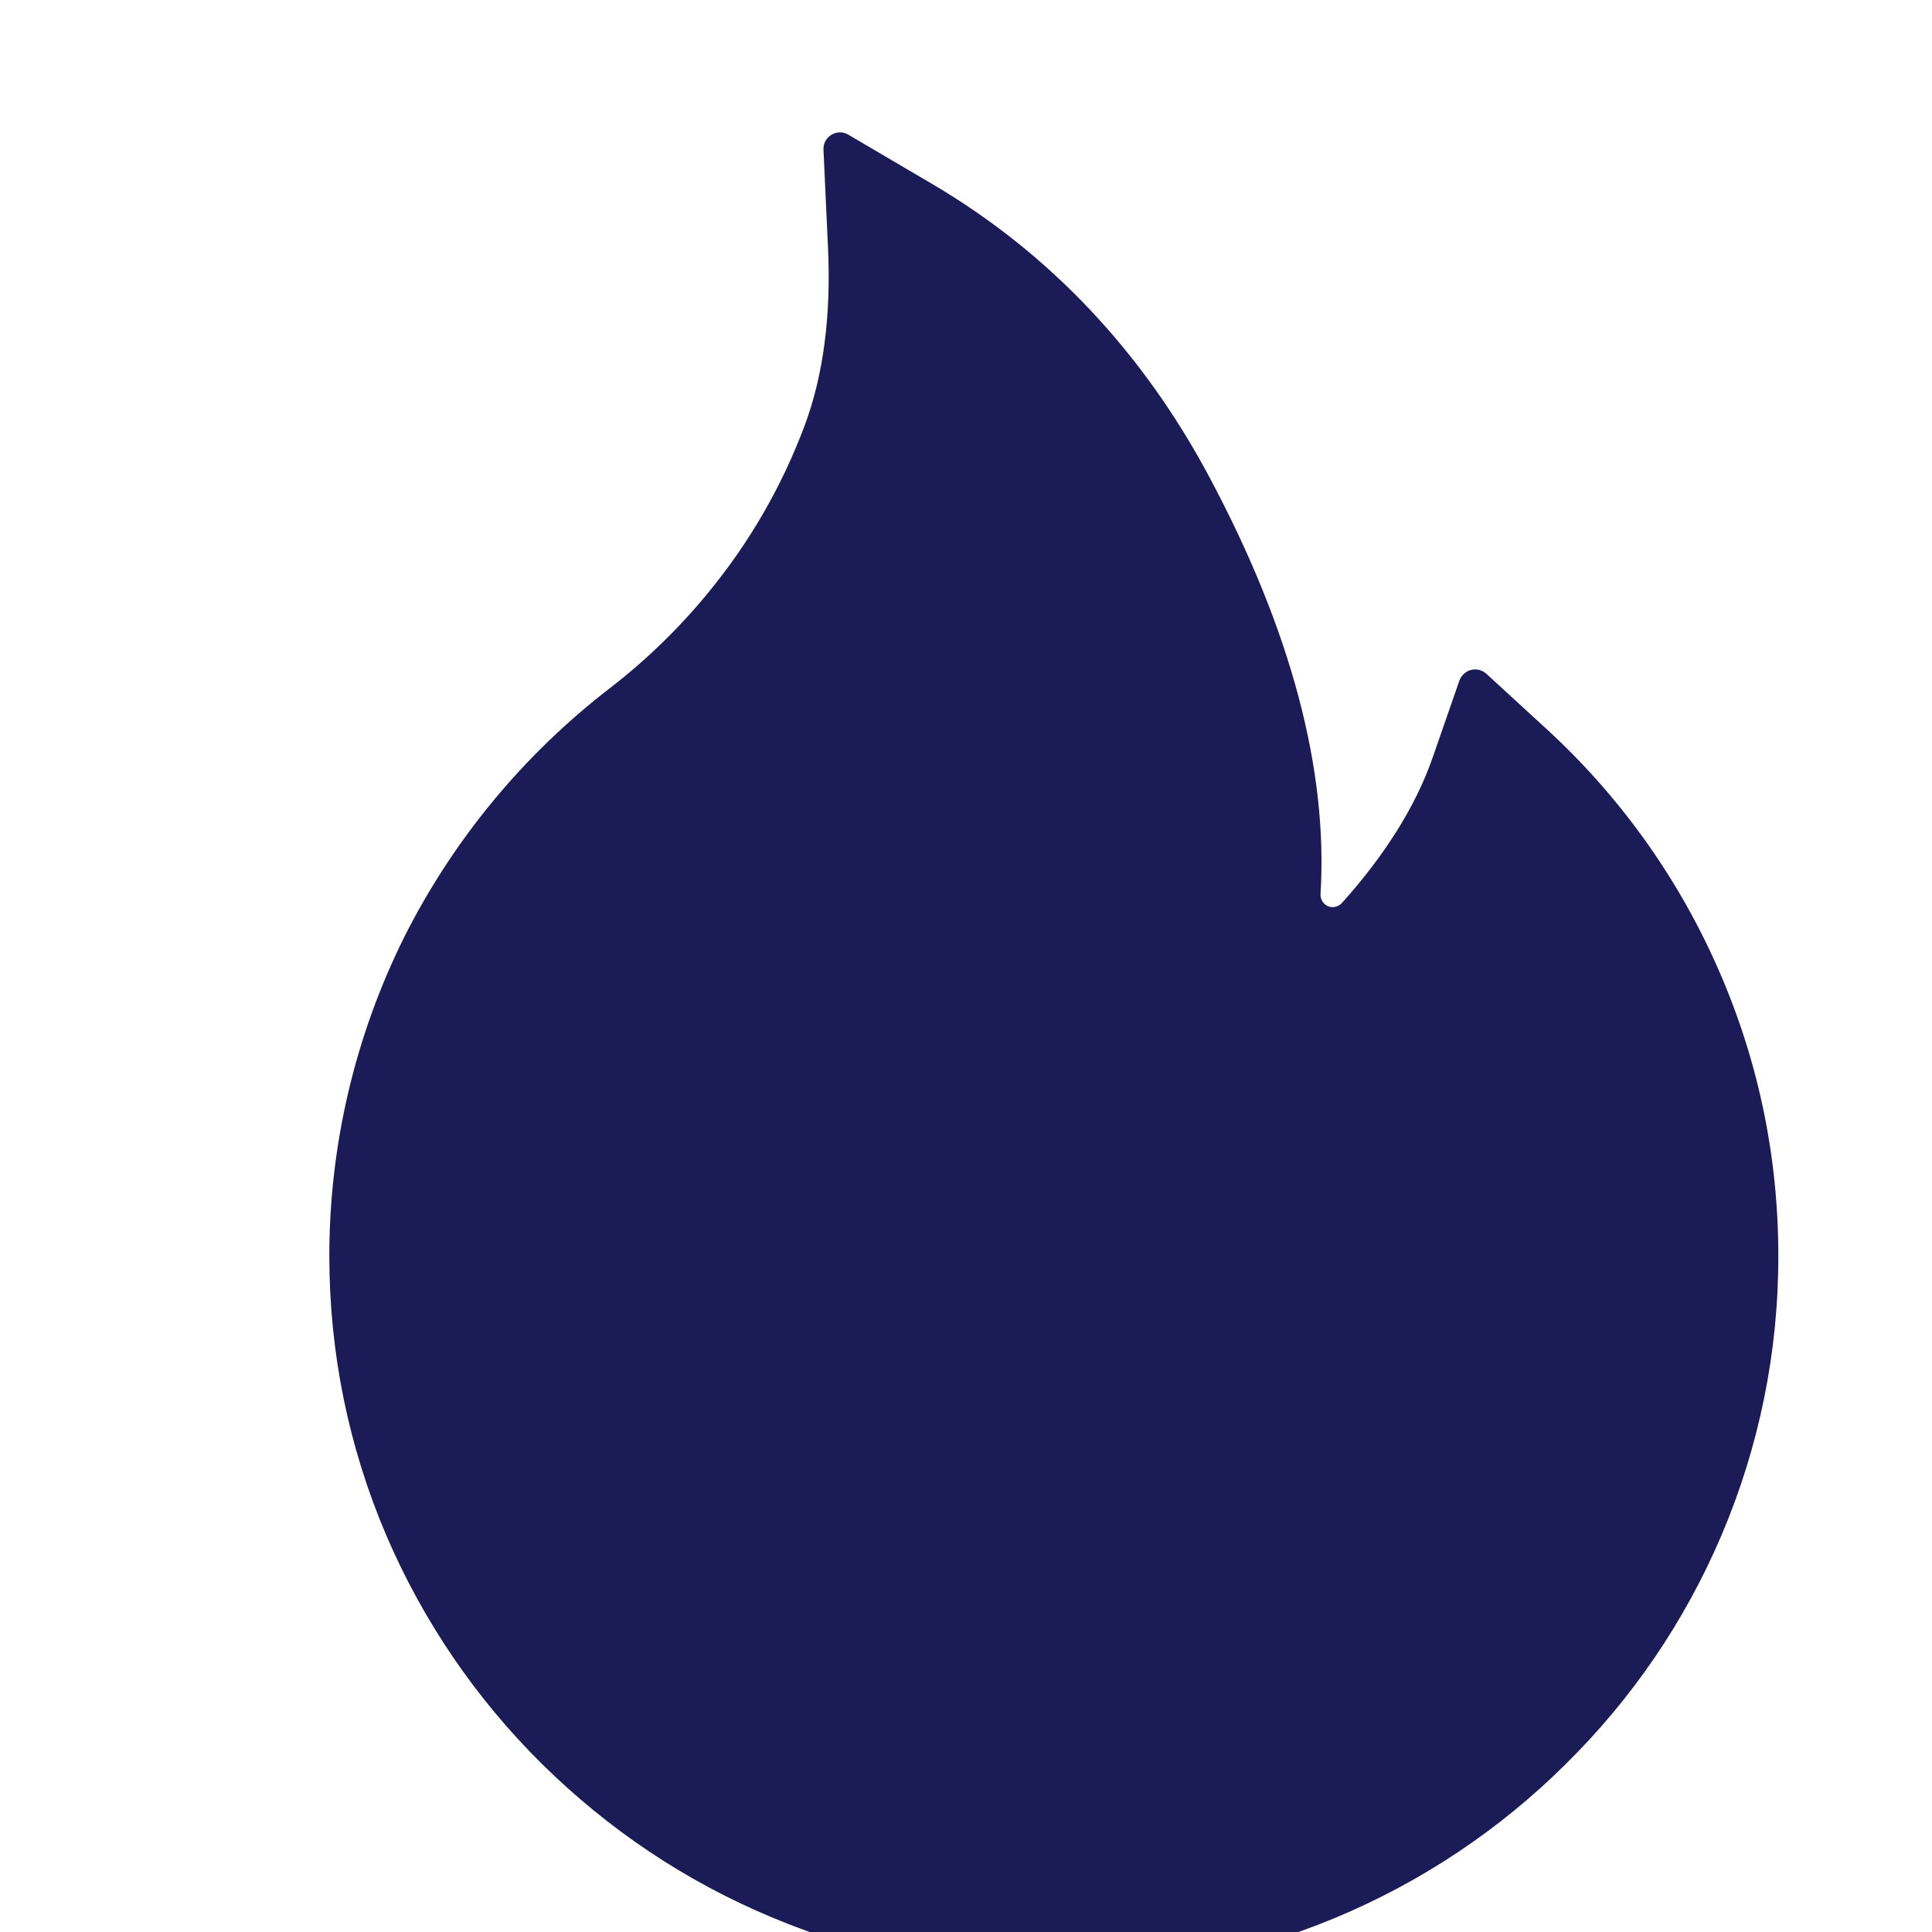
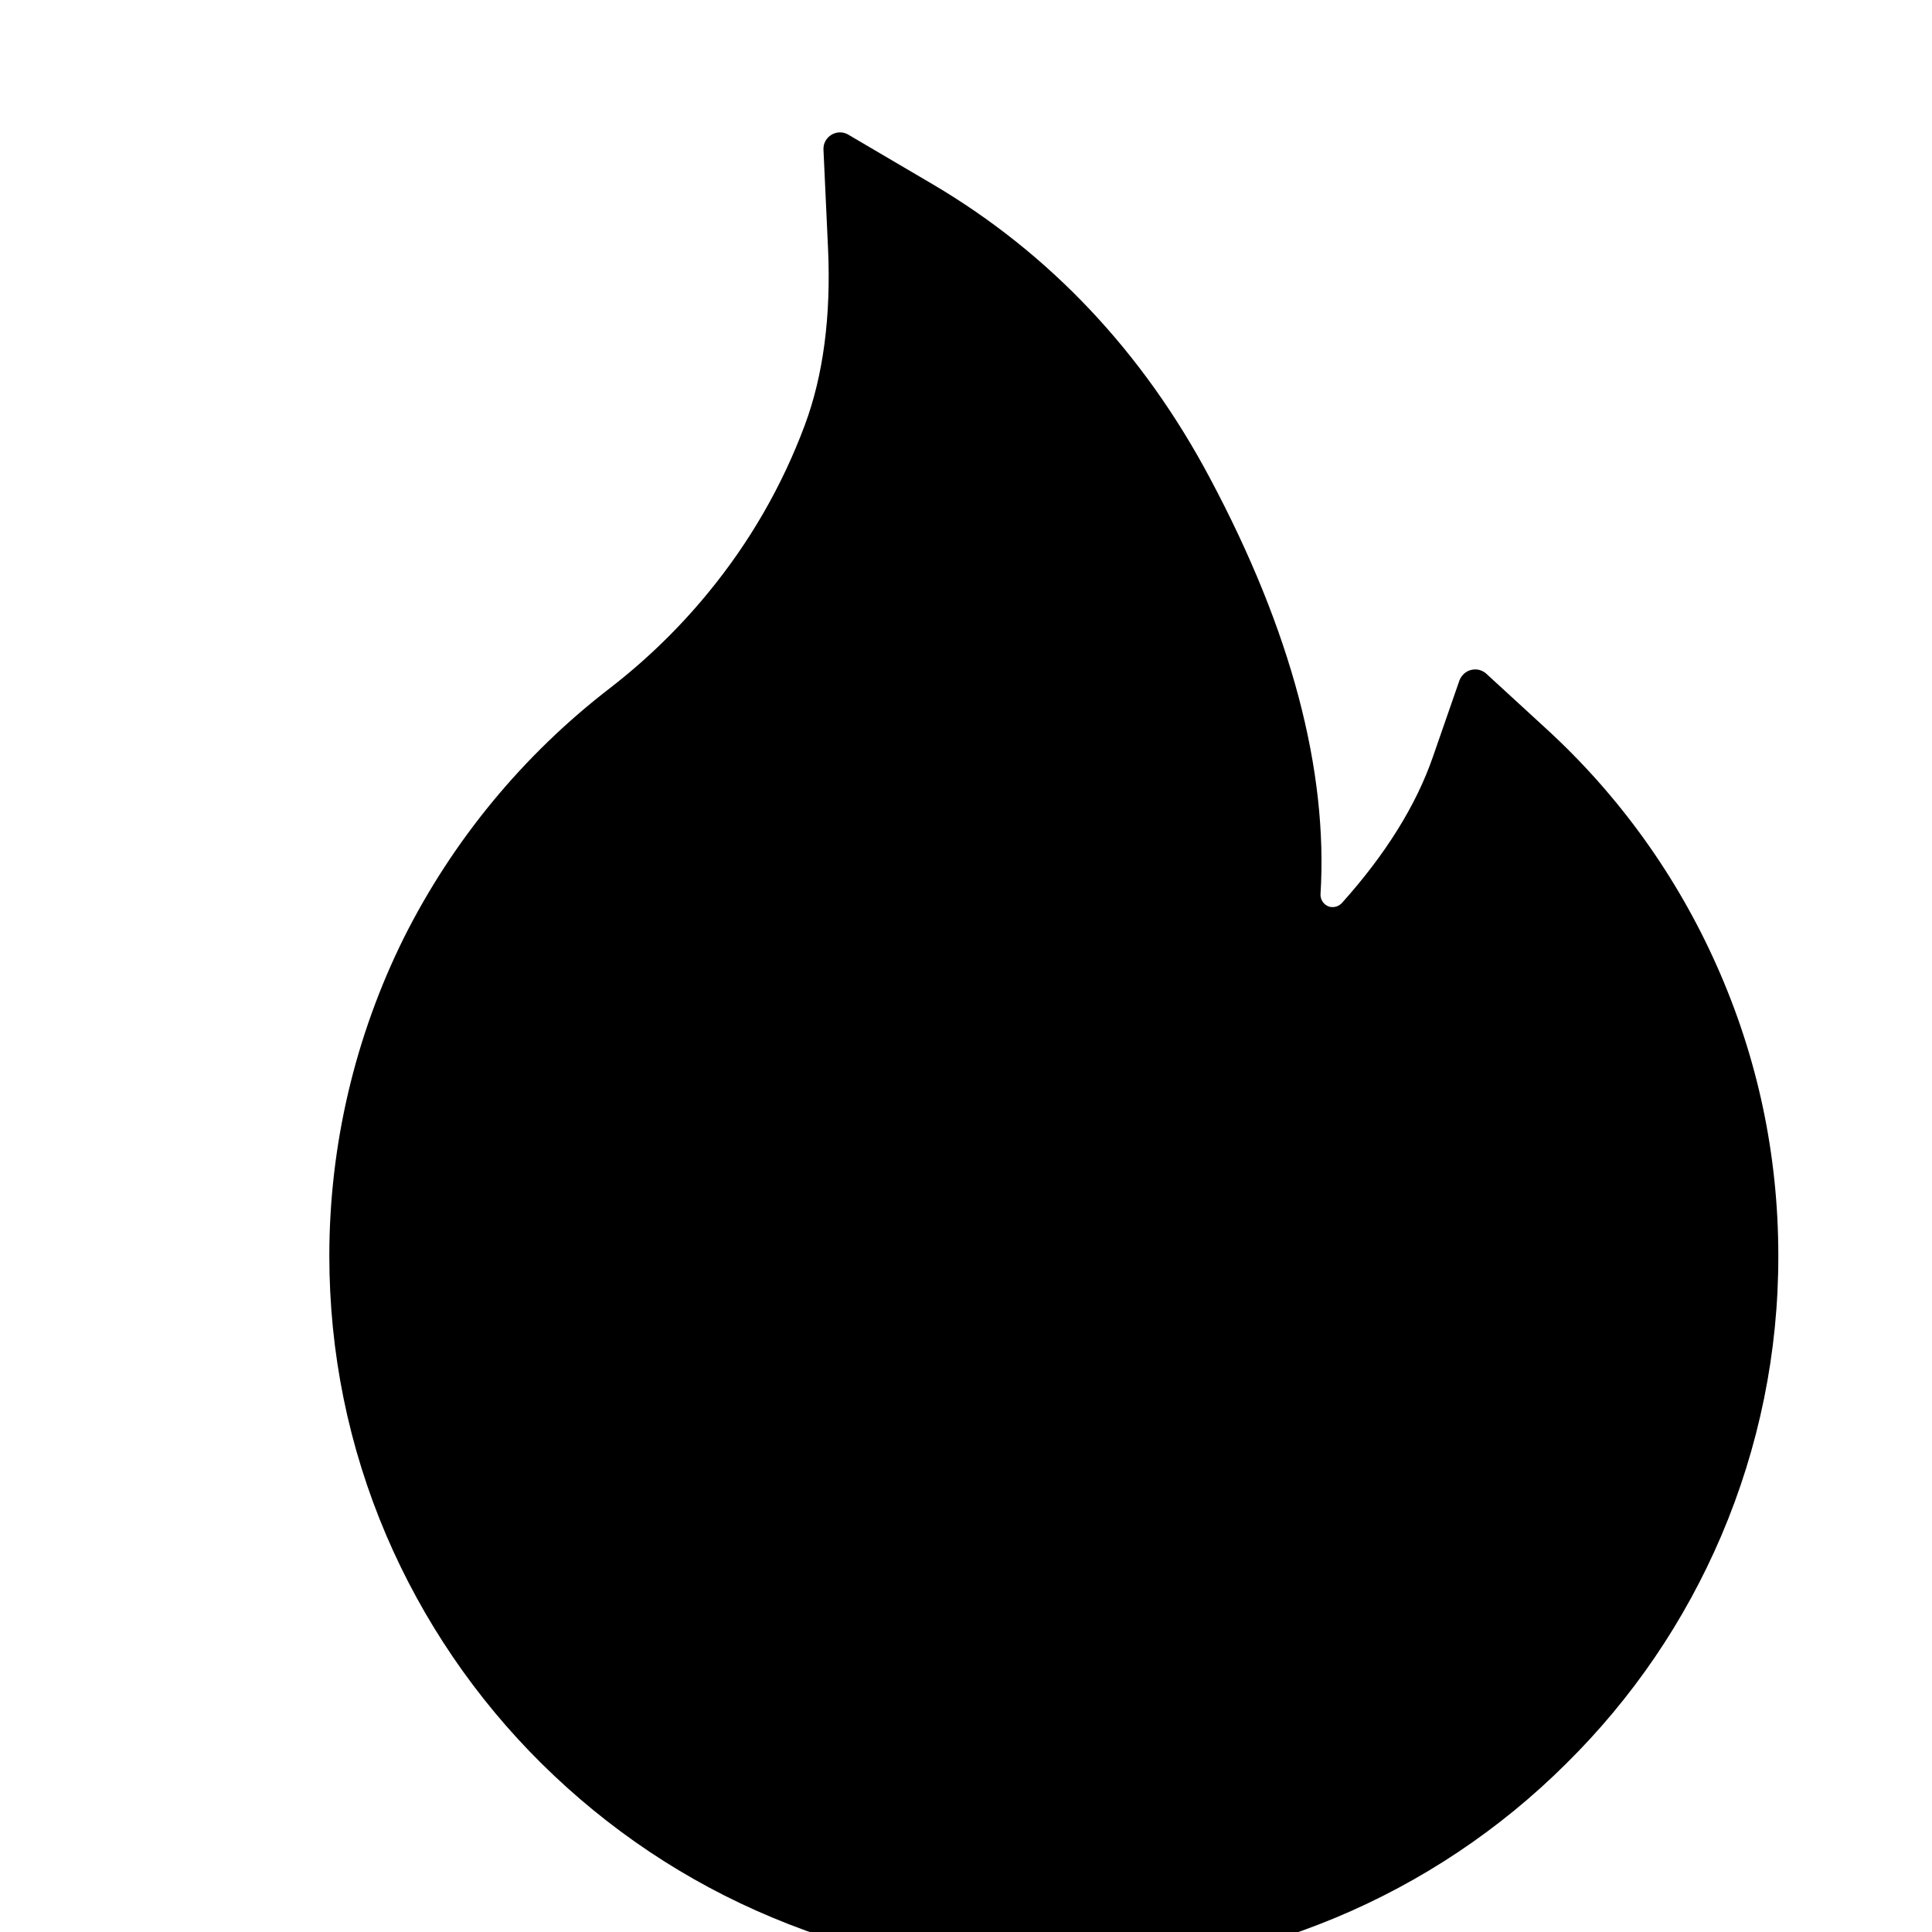
- <svg xmlns="http://www.w3.org/2000/svg" id="fire" width="22" height="22" viewBox="0 0 22 22" fill="none">
-   <path d="M19.549 10.997C19.094 9.973 18.433 9.054 17.606 8.297L16.924 7.671C16.901 7.65 16.873 7.636 16.843 7.628C16.813 7.621 16.781 7.621 16.751 7.629C16.721 7.636 16.694 7.651 16.671 7.672C16.648 7.693 16.63 7.719 16.619 7.748L16.315 8.623C16.125 9.171 15.776 9.731 15.281 10.282C15.248 10.317 15.211 10.327 15.185 10.329C15.159 10.331 15.12 10.327 15.084 10.294C15.052 10.266 15.035 10.223 15.037 10.181C15.124 8.77 14.702 7.179 13.779 5.447C13.015 4.008 11.953 2.885 10.627 2.102L9.659 1.533C9.532 1.458 9.37 1.556 9.377 1.704L9.429 2.829C9.464 3.598 9.375 4.277 9.164 4.842C8.906 5.534 8.536 6.176 8.062 6.752C7.733 7.153 7.36 7.515 6.949 7.833C5.961 8.593 5.157 9.566 4.598 10.681C4.041 11.805 3.751 13.042 3.75 14.297C3.75 15.403 3.968 16.474 4.399 17.484C4.816 18.457 5.417 19.34 6.169 20.084C6.928 20.834 7.809 21.424 8.791 21.834C9.809 22.261 10.887 22.477 12 22.477C13.113 22.477 14.191 22.261 15.209 21.837C16.188 21.429 17.079 20.834 17.831 20.086C18.591 19.336 19.186 18.459 19.601 17.487C20.031 16.479 20.252 15.395 20.25 14.299C20.25 13.155 20.016 12.044 19.549 10.997Z" fill="#1B1C57" />
+ <svg xmlns="http://www.w3.org/2000/svg" id="fire" width="22" height="22" viewBox="0 0 22 22">
+   <path d="M19.549 10.997C19.094 9.973 18.433 9.054 17.606 8.297L16.924 7.671C16.901 7.65 16.873 7.636 16.843 7.628C16.813 7.621 16.781 7.621 16.751 7.629C16.721 7.636 16.694 7.651 16.671 7.672C16.648 7.693 16.63 7.719 16.619 7.748L16.315 8.623C16.125 9.171 15.776 9.731 15.281 10.282C15.248 10.317 15.211 10.327 15.185 10.329C15.159 10.331 15.12 10.327 15.084 10.294C15.052 10.266 15.035 10.223 15.037 10.181C15.124 8.77 14.702 7.179 13.779 5.447C13.015 4.008 11.953 2.885 10.627 2.102L9.659 1.533C9.532 1.458 9.37 1.556 9.377 1.704L9.429 2.829C9.464 3.598 9.375 4.277 9.164 4.842C8.906 5.534 8.536 6.176 8.062 6.752C7.733 7.153 7.36 7.515 6.949 7.833C5.961 8.593 5.157 9.566 4.598 10.681C4.041 11.805 3.751 13.042 3.75 14.297C3.75 15.403 3.968 16.474 4.399 17.484C4.816 18.457 5.417 19.34 6.169 20.084C6.928 20.834 7.809 21.424 8.791 21.834C9.809 22.261 10.887 22.477 12 22.477C13.113 22.477 14.191 22.261 15.209 21.837C16.188 21.429 17.079 20.834 17.831 20.086C18.591 19.336 19.186 18.459 19.601 17.487C20.031 16.479 20.252 15.395 20.25 14.299C20.25 13.155 20.016 12.044 19.549 10.997Z" />
</svg>
